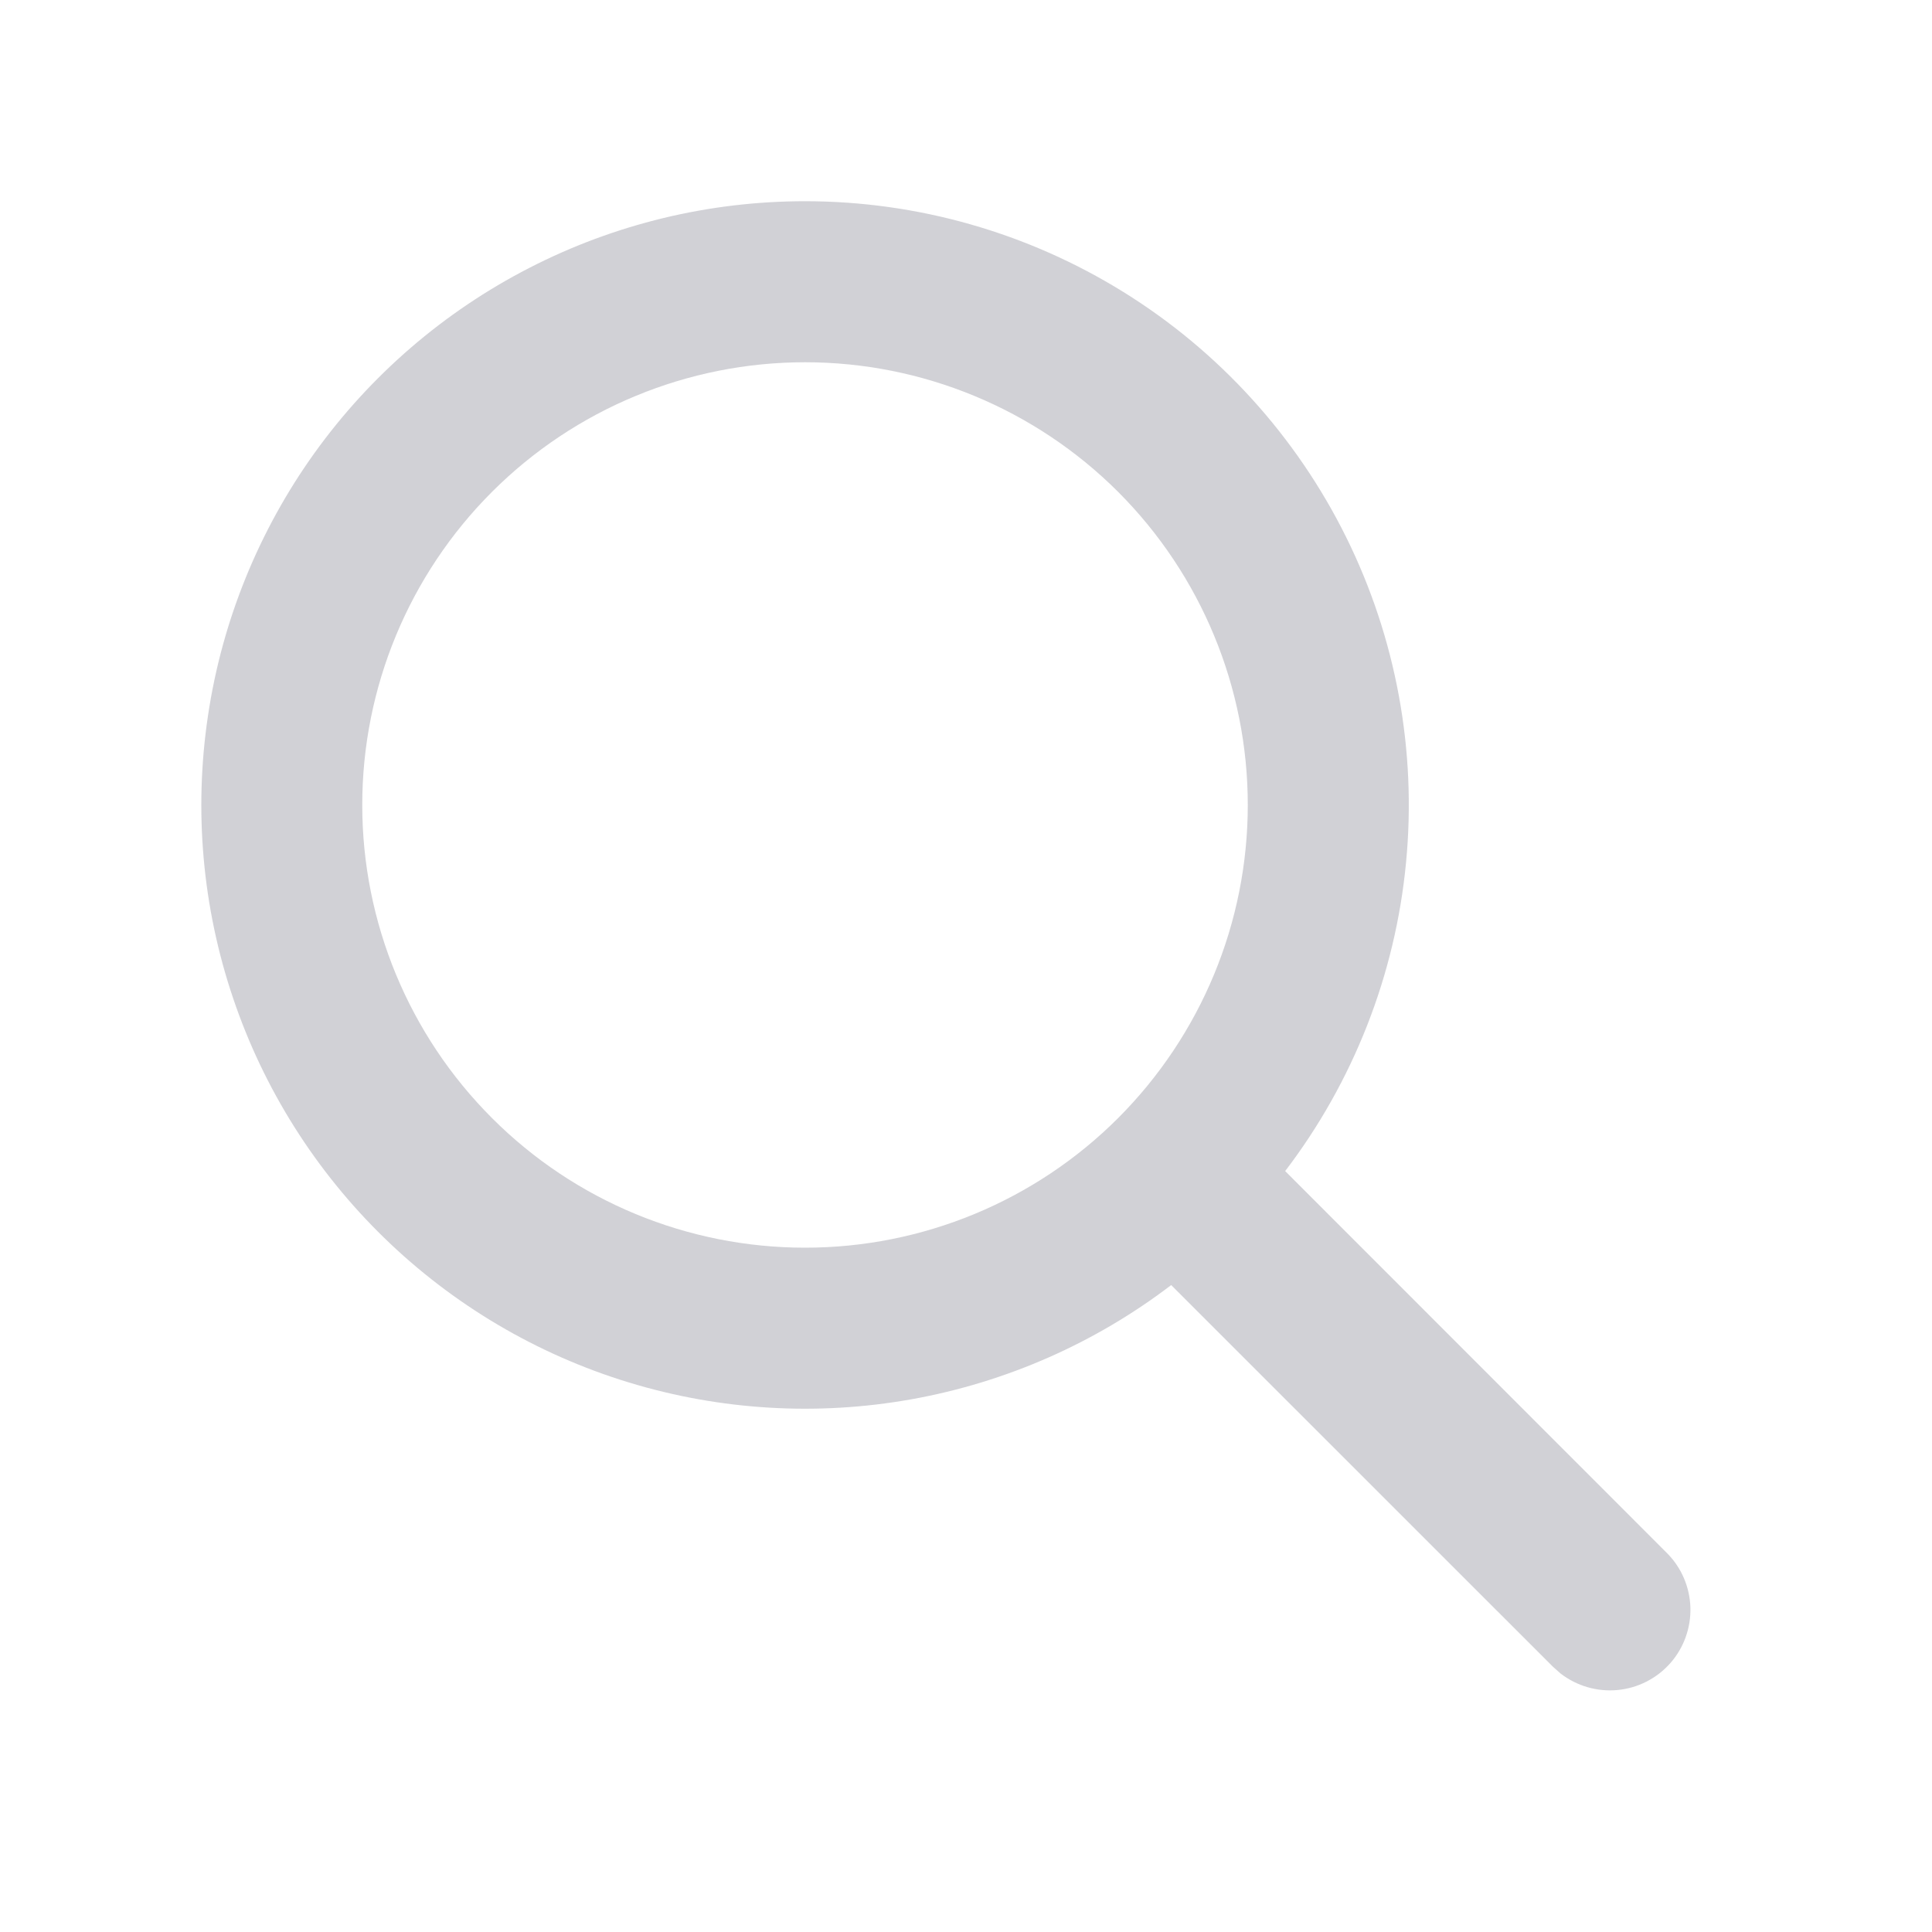
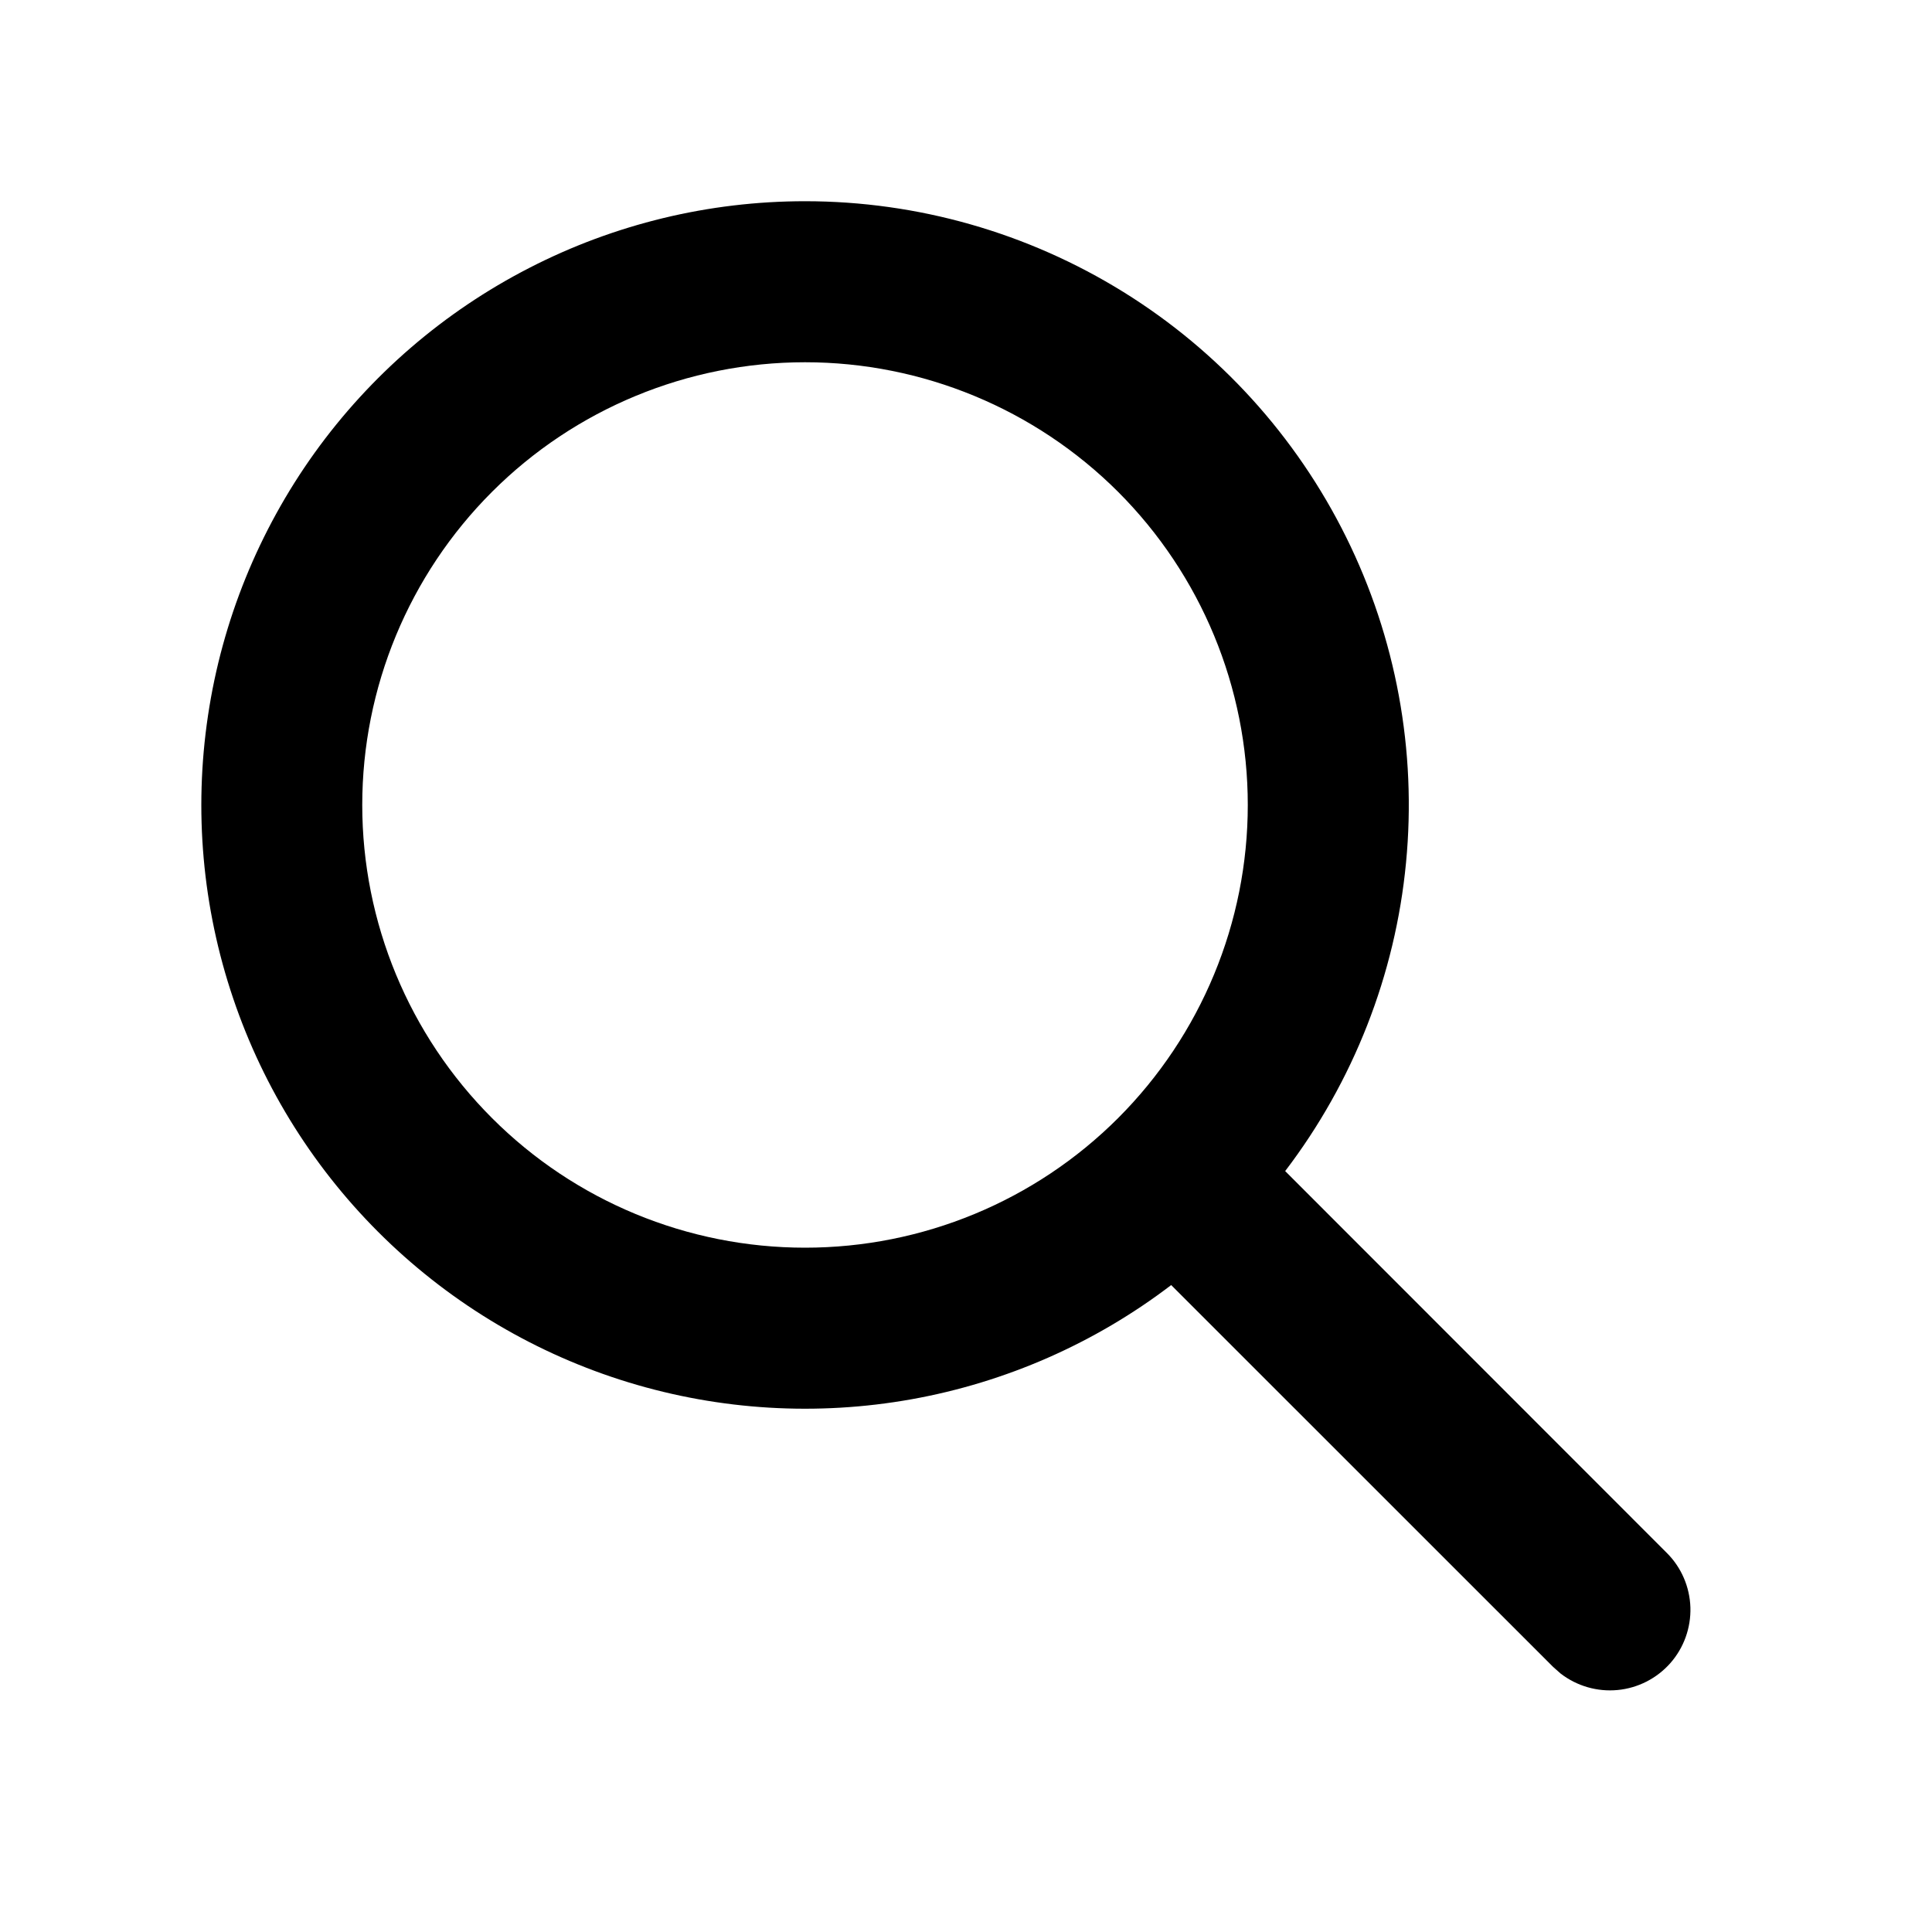
- <svg xmlns="http://www.w3.org/2000/svg" width="20" height="20" viewBox="0 0 20 20" fill="none">
-   <path d="M8.334 2.083C9.499 2.083 10.64 2.409 11.63 3.023C12.62 3.637 13.418 4.516 13.935 5.56C14.452 6.604 14.667 7.772 14.555 8.932C14.444 10.091 14.01 11.197 13.304 12.123L17.256 16.077C17.406 16.227 17.492 16.428 17.499 16.64C17.505 16.852 17.431 17.058 17.291 17.217C17.151 17.375 16.956 17.475 16.745 17.495C16.534 17.515 16.324 17.454 16.156 17.325L16.078 17.256L12.124 13.303C11.335 13.905 10.413 14.31 9.437 14.485C8.46 14.66 7.455 14.6 6.506 14.31C5.557 14.02 4.691 13.508 3.979 12.816C3.267 12.124 2.73 11.273 2.413 10.333C2.095 9.393 2.006 8.391 2.153 7.409C2.299 6.428 2.678 5.495 3.256 4.689C3.835 3.883 4.597 3.226 5.48 2.773C6.363 2.319 7.341 2.083 8.334 2.083ZM8.334 3.75C7.118 3.75 5.952 4.233 5.093 5.092C4.233 5.952 3.75 7.117 3.75 8.333C3.75 9.549 4.233 10.714 5.093 11.574C5.952 12.434 7.118 12.916 8.334 12.916C9.549 12.916 10.715 12.434 11.575 11.574C12.434 10.714 12.917 9.549 12.917 8.333C12.917 7.117 12.434 5.952 11.575 5.092C10.715 4.233 9.549 3.75 8.334 3.75Z" fill="#D1D1D6" style="fill:#D1D1D6;fill:color(display-p3 0.82 0.82 0.839);fill-opacity:1;" />
+ <svg xmlns="http://www.w3.org/2000/svg" width="20" height="20" viewBox="0 0 20 20">
+   <path d="M8.334 2.083C9.499 2.083 10.64 2.409 11.63 3.023C12.62 3.637 13.418 4.516 13.935 5.56C14.452 6.604 14.667 7.772 14.555 8.932C14.444 10.091 14.01 11.197 13.304 12.123L17.256 16.077C17.406 16.227 17.492 16.428 17.499 16.64C17.505 16.852 17.431 17.058 17.291 17.217C17.151 17.375 16.956 17.475 16.745 17.495C16.534 17.515 16.324 17.454 16.156 17.325L16.078 17.256L12.124 13.303C11.335 13.905 10.413 14.31 9.437 14.485C8.46 14.66 7.455 14.6 6.506 14.31C5.557 14.02 4.691 13.508 3.979 12.816C3.267 12.124 2.73 11.273 2.413 10.333C2.095 9.393 2.006 8.391 2.153 7.409C2.299 6.428 2.678 5.495 3.256 4.689C3.835 3.883 4.597 3.226 5.48 2.773C6.363 2.319 7.341 2.083 8.334 2.083ZM8.334 3.75C7.118 3.75 5.952 4.233 5.093 5.092C4.233 5.952 3.75 7.117 3.75 8.333C3.75 9.549 4.233 10.714 5.093 11.574C5.952 12.434 7.118 12.916 8.334 12.916C9.549 12.916 10.715 12.434 11.575 11.574C12.434 10.714 12.917 9.549 12.917 8.333C12.917 7.117 12.434 5.952 11.575 5.092C10.715 4.233 9.549 3.75 8.334 3.75Z" />
</svg>
